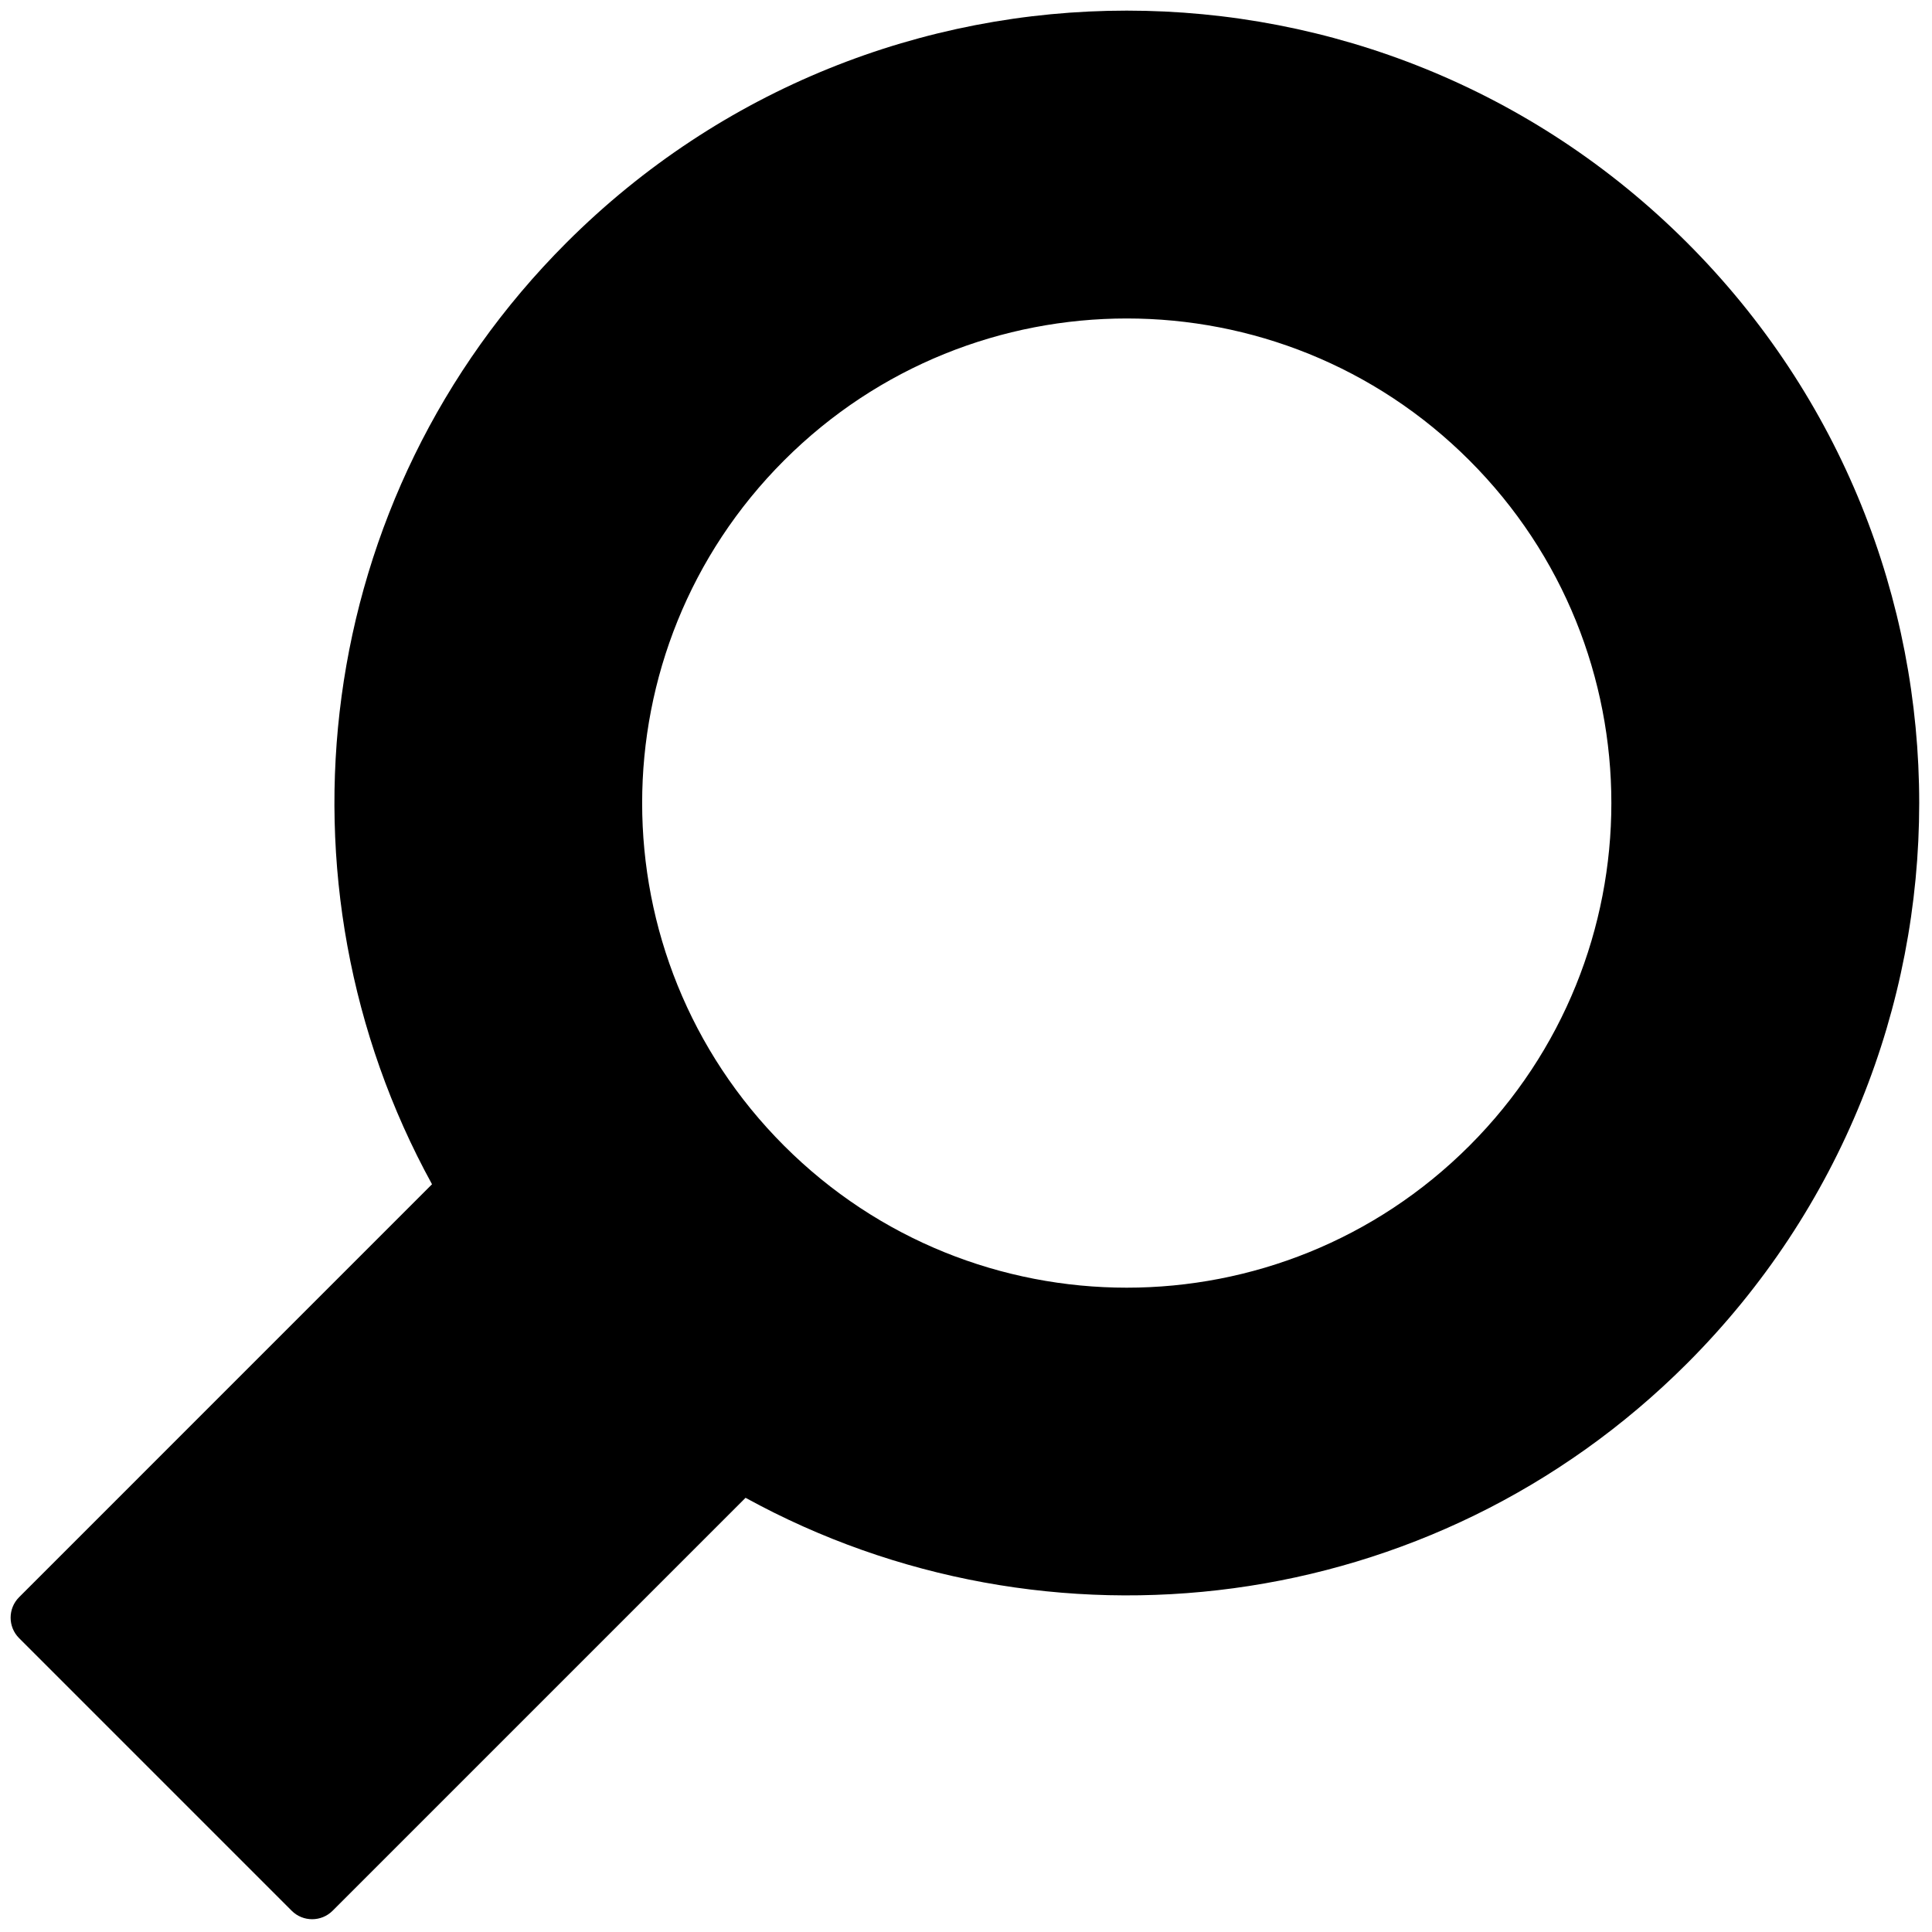
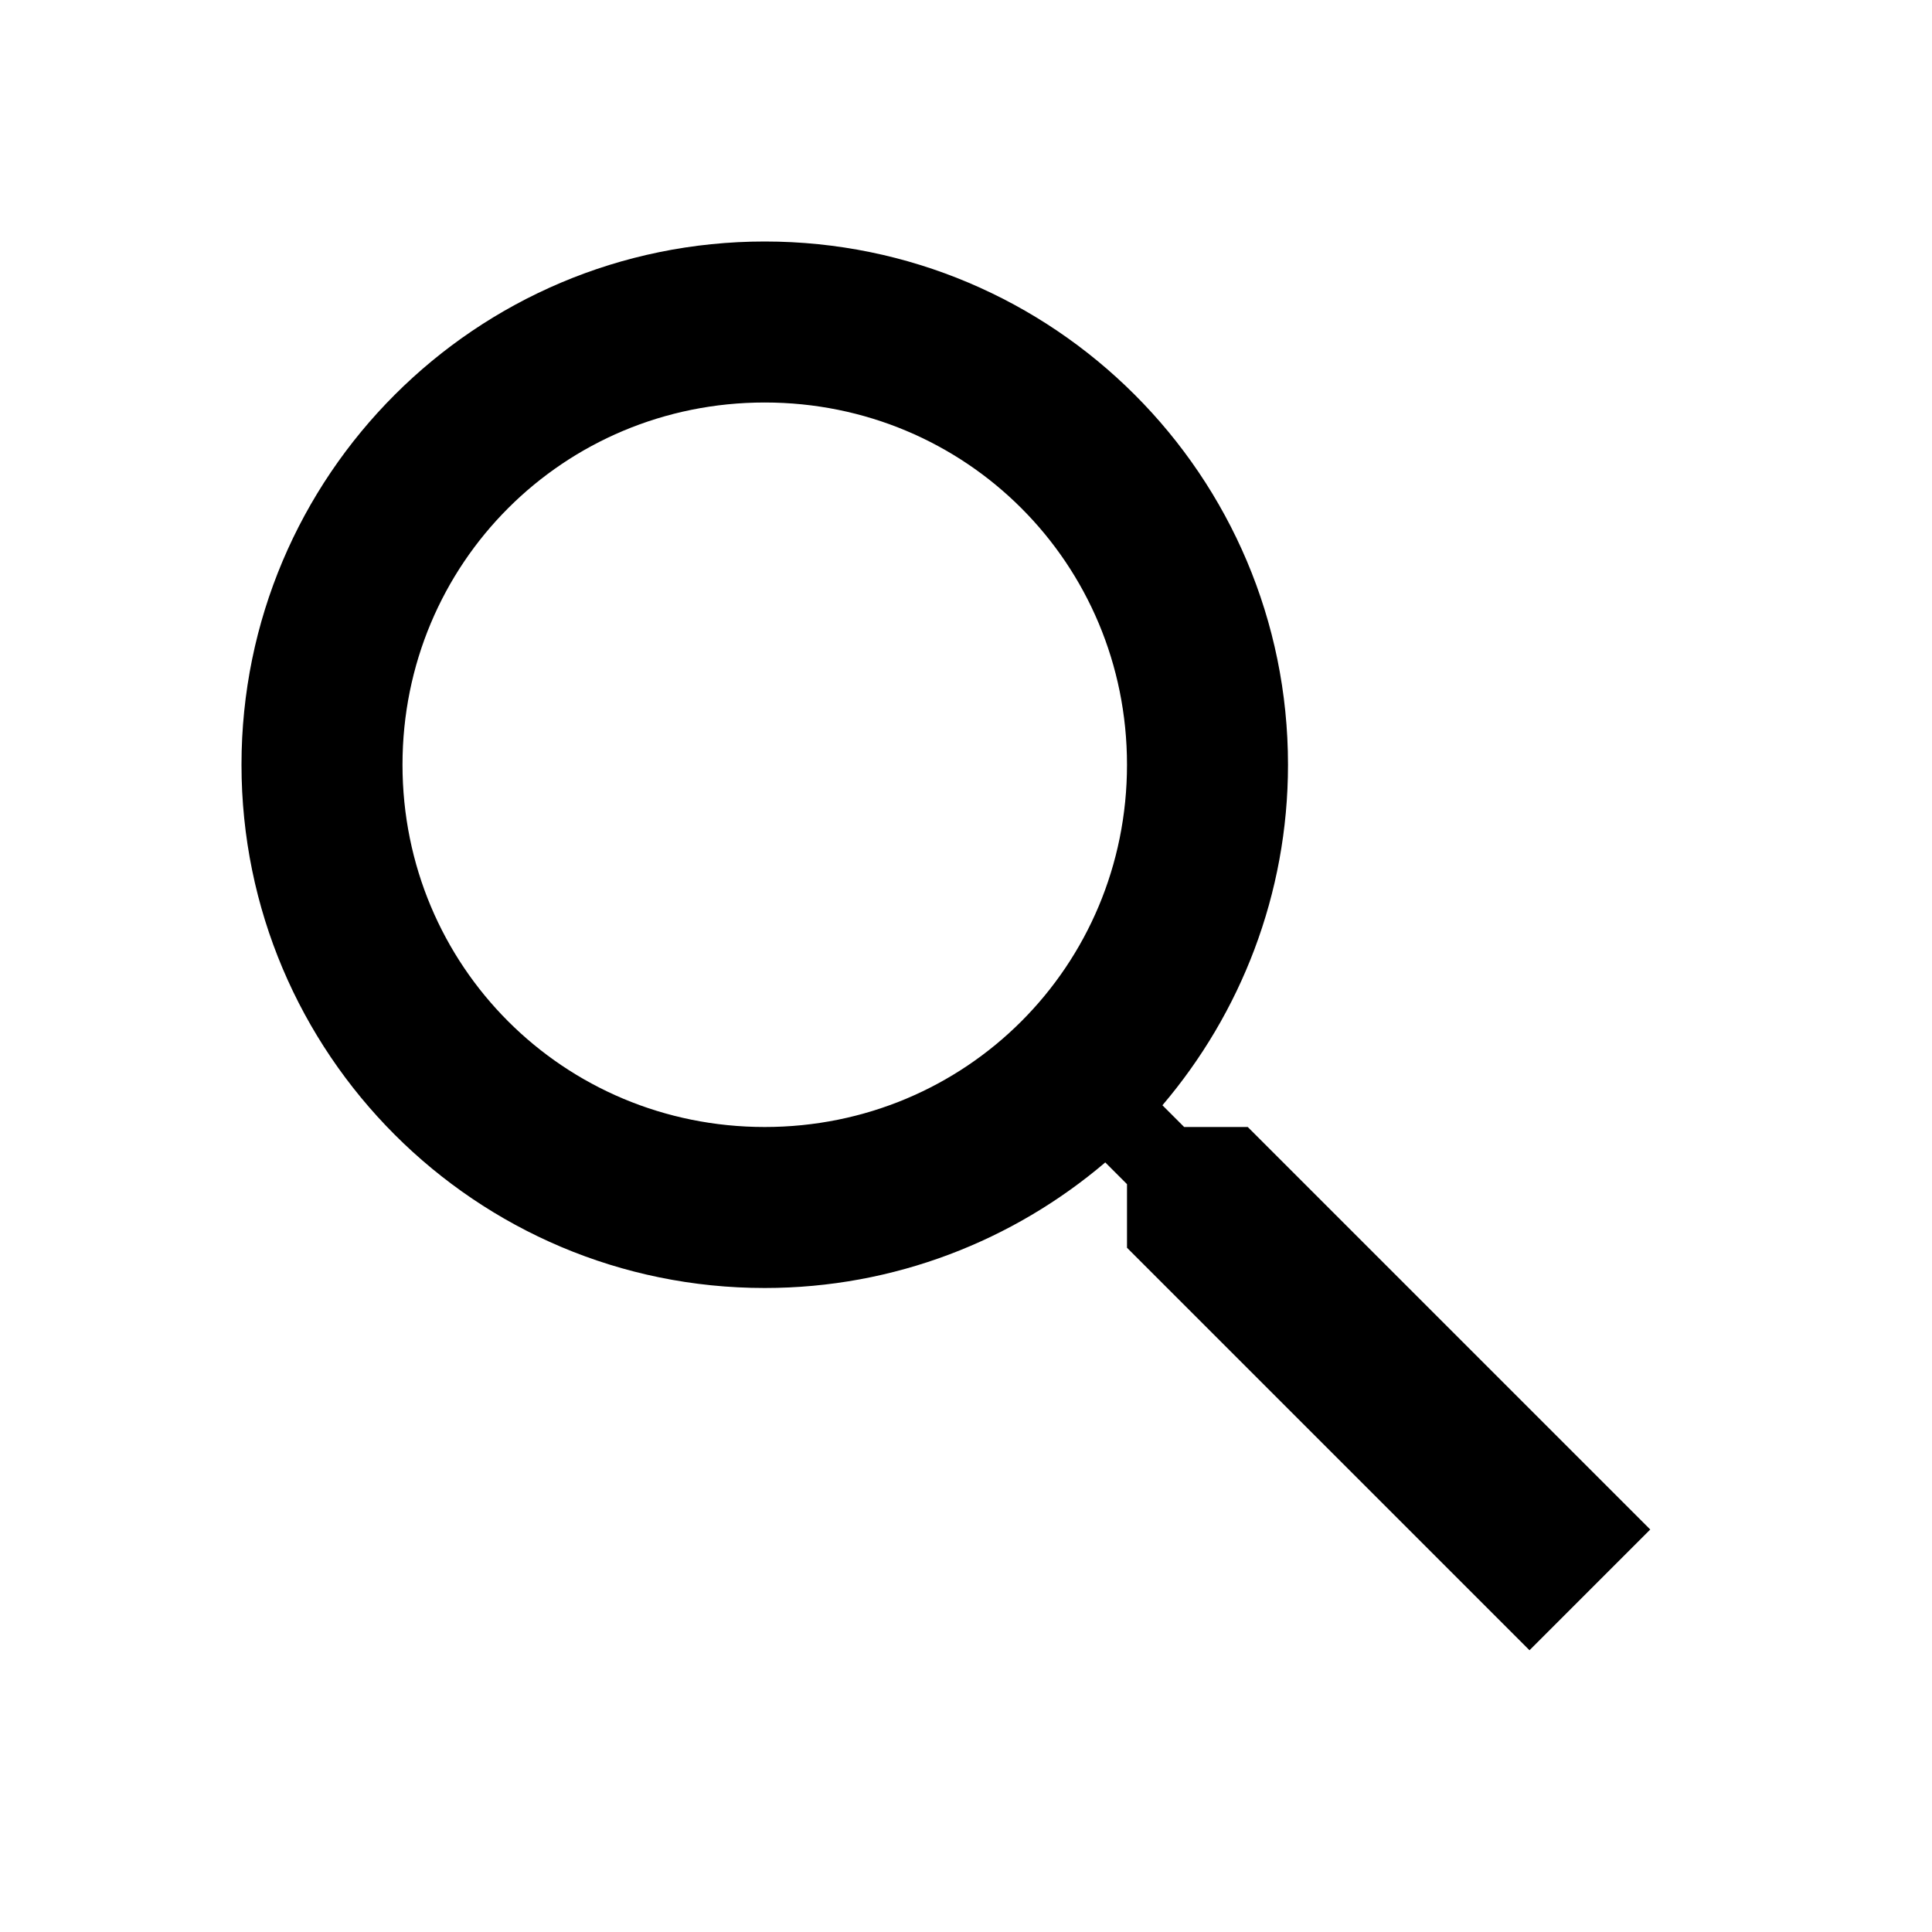
- <svg xmlns="http://www.w3.org/2000/svg" version="1.1" viewBox="0 0 256 256" xml:space="preserve">
-   <defs>
- </defs>
-   <g style="stroke: none; stroke-width: 0; stroke-dasharray: none; stroke-linecap: butt; stroke-linejoin: miter; stroke-miterlimit: 10; fill: none; fill-rule: nonzero; opacity: 1;" transform="translate(1.406593 1.406593) scale(2.81 2.81)">
-     <path d="M 79.055 10.945 c -14.593 -14.593 -38.253 -14.593 -52.847 0 c -12.026 12.026 -14.132 30.206 -6.337 44.398 L 0.4 74.815 c -0.533 0.533 -0.533 1.398 0 1.931 L 13.253 89.6 c 0.533 0.533 1.398 0.533 1.931 0 l 19.472 -19.472 c 14.192 7.795 32.372 5.69 44.398 -6.337 C 93.648 49.198 93.648 25.538 79.055 10.945 z M 36.473 53.527 c -8.924 -8.924 -8.924 -23.393 0 -32.317 s 23.393 -8.924 32.317 0 s 8.924 23.393 0 32.317 S 45.397 62.451 36.473 53.527 z" style="stroke: none; stroke-width: 1; stroke-dasharray: none; stroke-linecap: butt; stroke-linejoin: miter; stroke-miterlimit: 10; fill: rgb(0,0,0); fill-rule: nonzero; opacity: 1;" transform=" matrix(1 0 0 1 0 0) " stroke-linecap="round" />
-   </g>
+ <svg xmlns="http://www.w3.org/2000/svg" viewBox="0 0 24 24">
+   <path d="M9.5,3A6.5,6.5 0 0,1 16,9.5C16,11.11 15.41,12.59 14.44,13.73L14.71,14H15.5L20.5,19L19,20.5L14,15.5V14.71L13.73,14.44C12.59,15.41 11.11,16 9.5,16A6.5,6.5 0 0,1 3,9.5A6.5,6.5 0 0,1 9.5,3M9.5,5C7,5 5,7 5,9.5C5,12 7,14 9.5,14C12,14 14,12 14,9.5C14,7 12,5 9.5,5Z" />
</svg>
